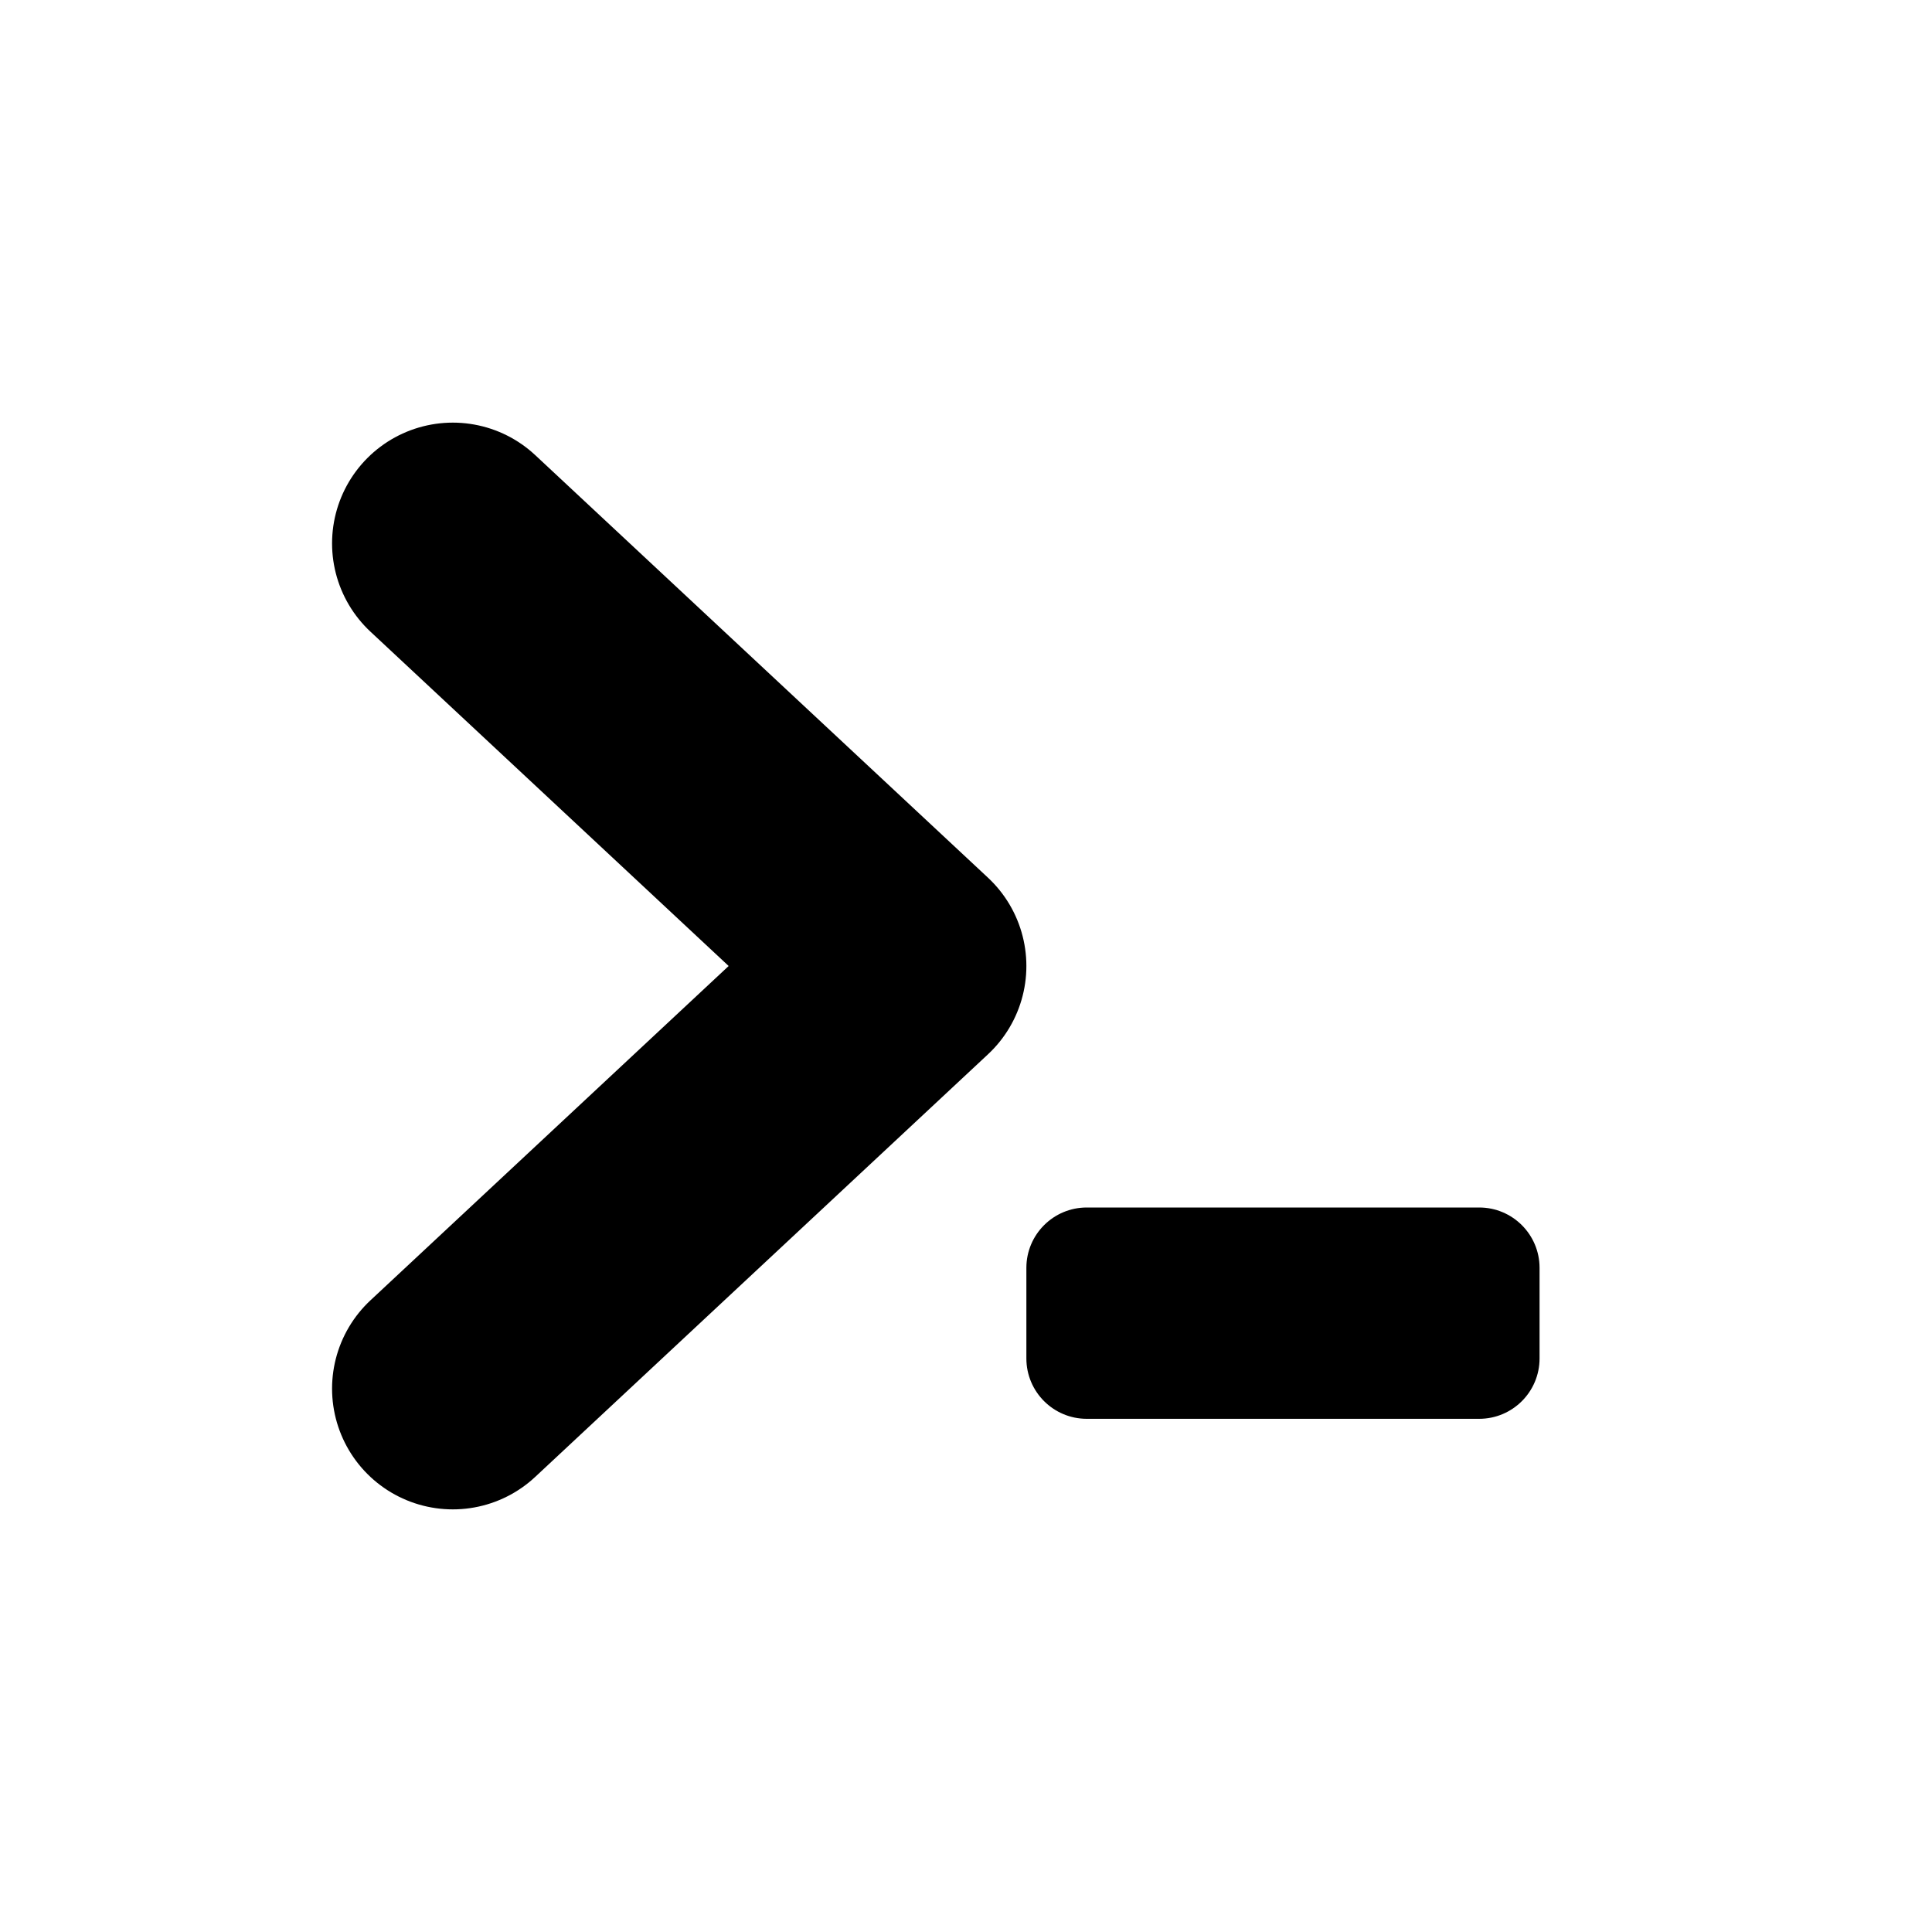
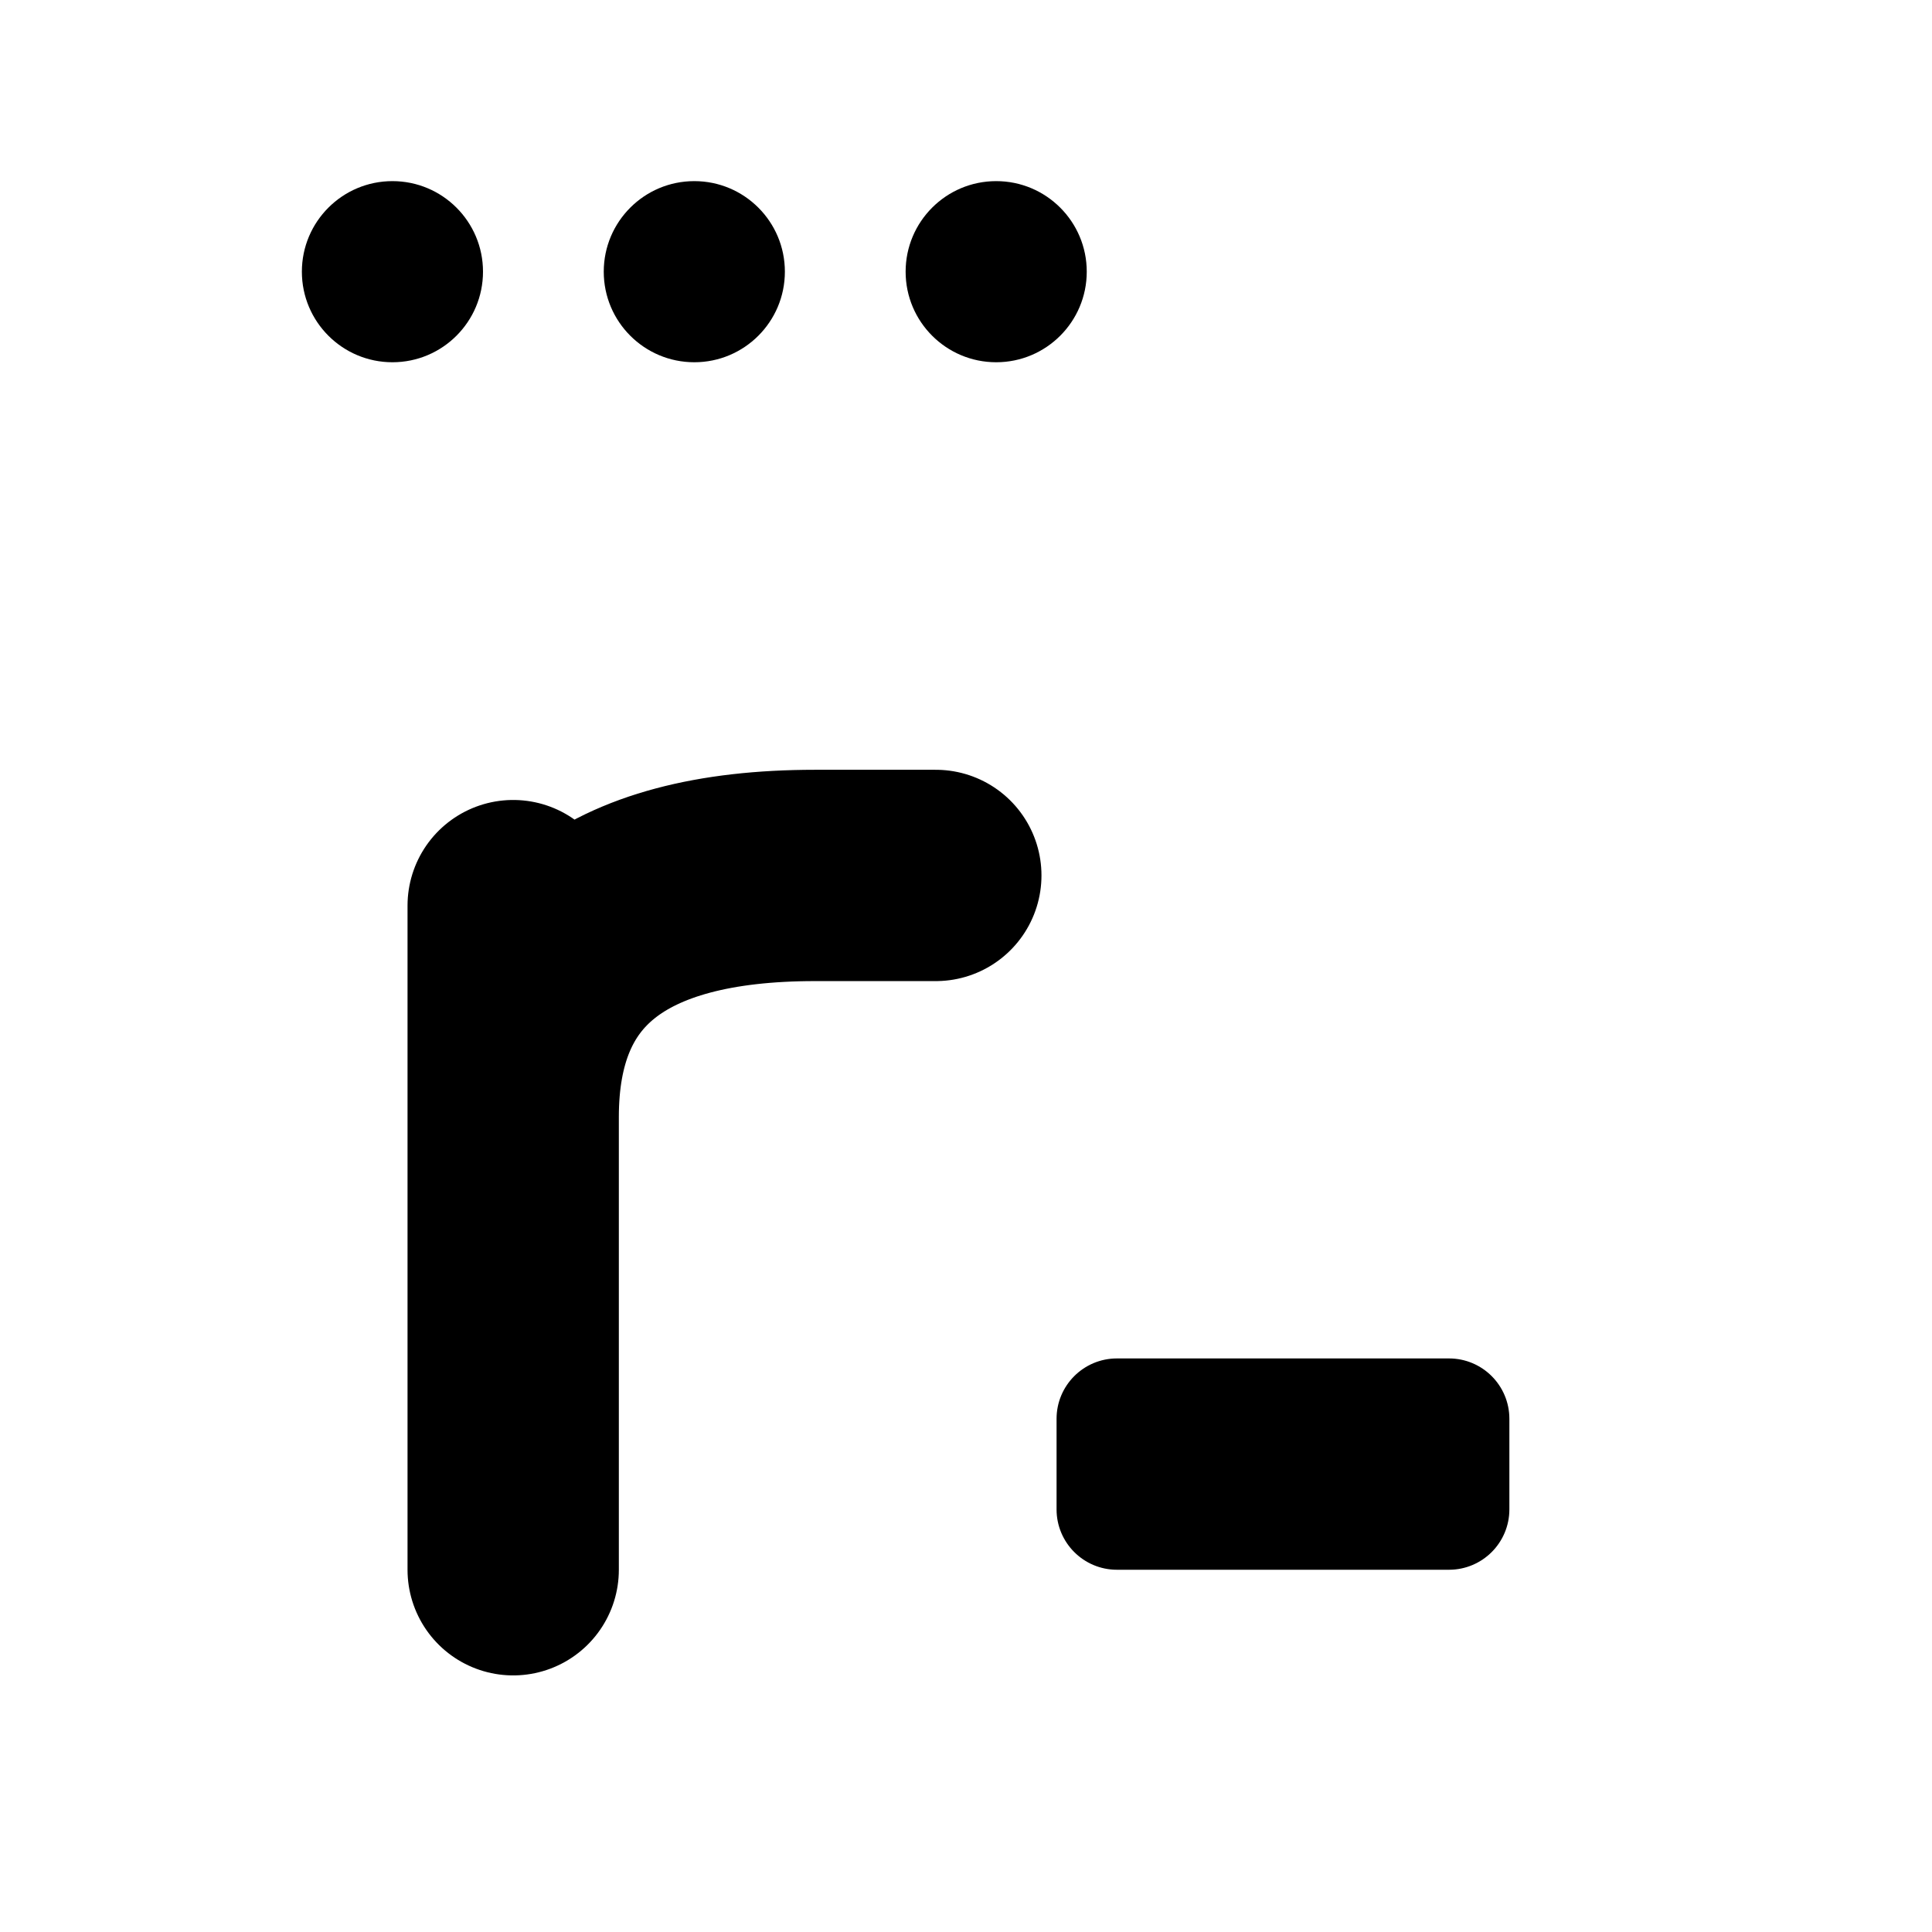
<svg xmlns="http://www.w3.org/2000/svg" viewBox="0 0 64 64">
-   <path d="M15 18 L30 32 L15 46" fill="none" stroke="#000" stroke-width="8" stroke-linecap="round" stroke-linejoin="round" />
-   <rect x="34" y="40" width="17" height="7" rx="2" fill="#000" />
+   <circle cx="13" cy="9" r="3" />
+   <circle cx="23" cy="9" r="3" />
+   <circle cx="33" cy="9" r="3" />
+   <path d="M17 52 V30 M17 37 Q17 29 27 29 H31" fill="none" stroke="#000" stroke-width="7" stroke-linecap="round" stroke-linejoin="round" />
+   <rect x="35" y="45" width="15" height="7" rx="2" />
</svg>
